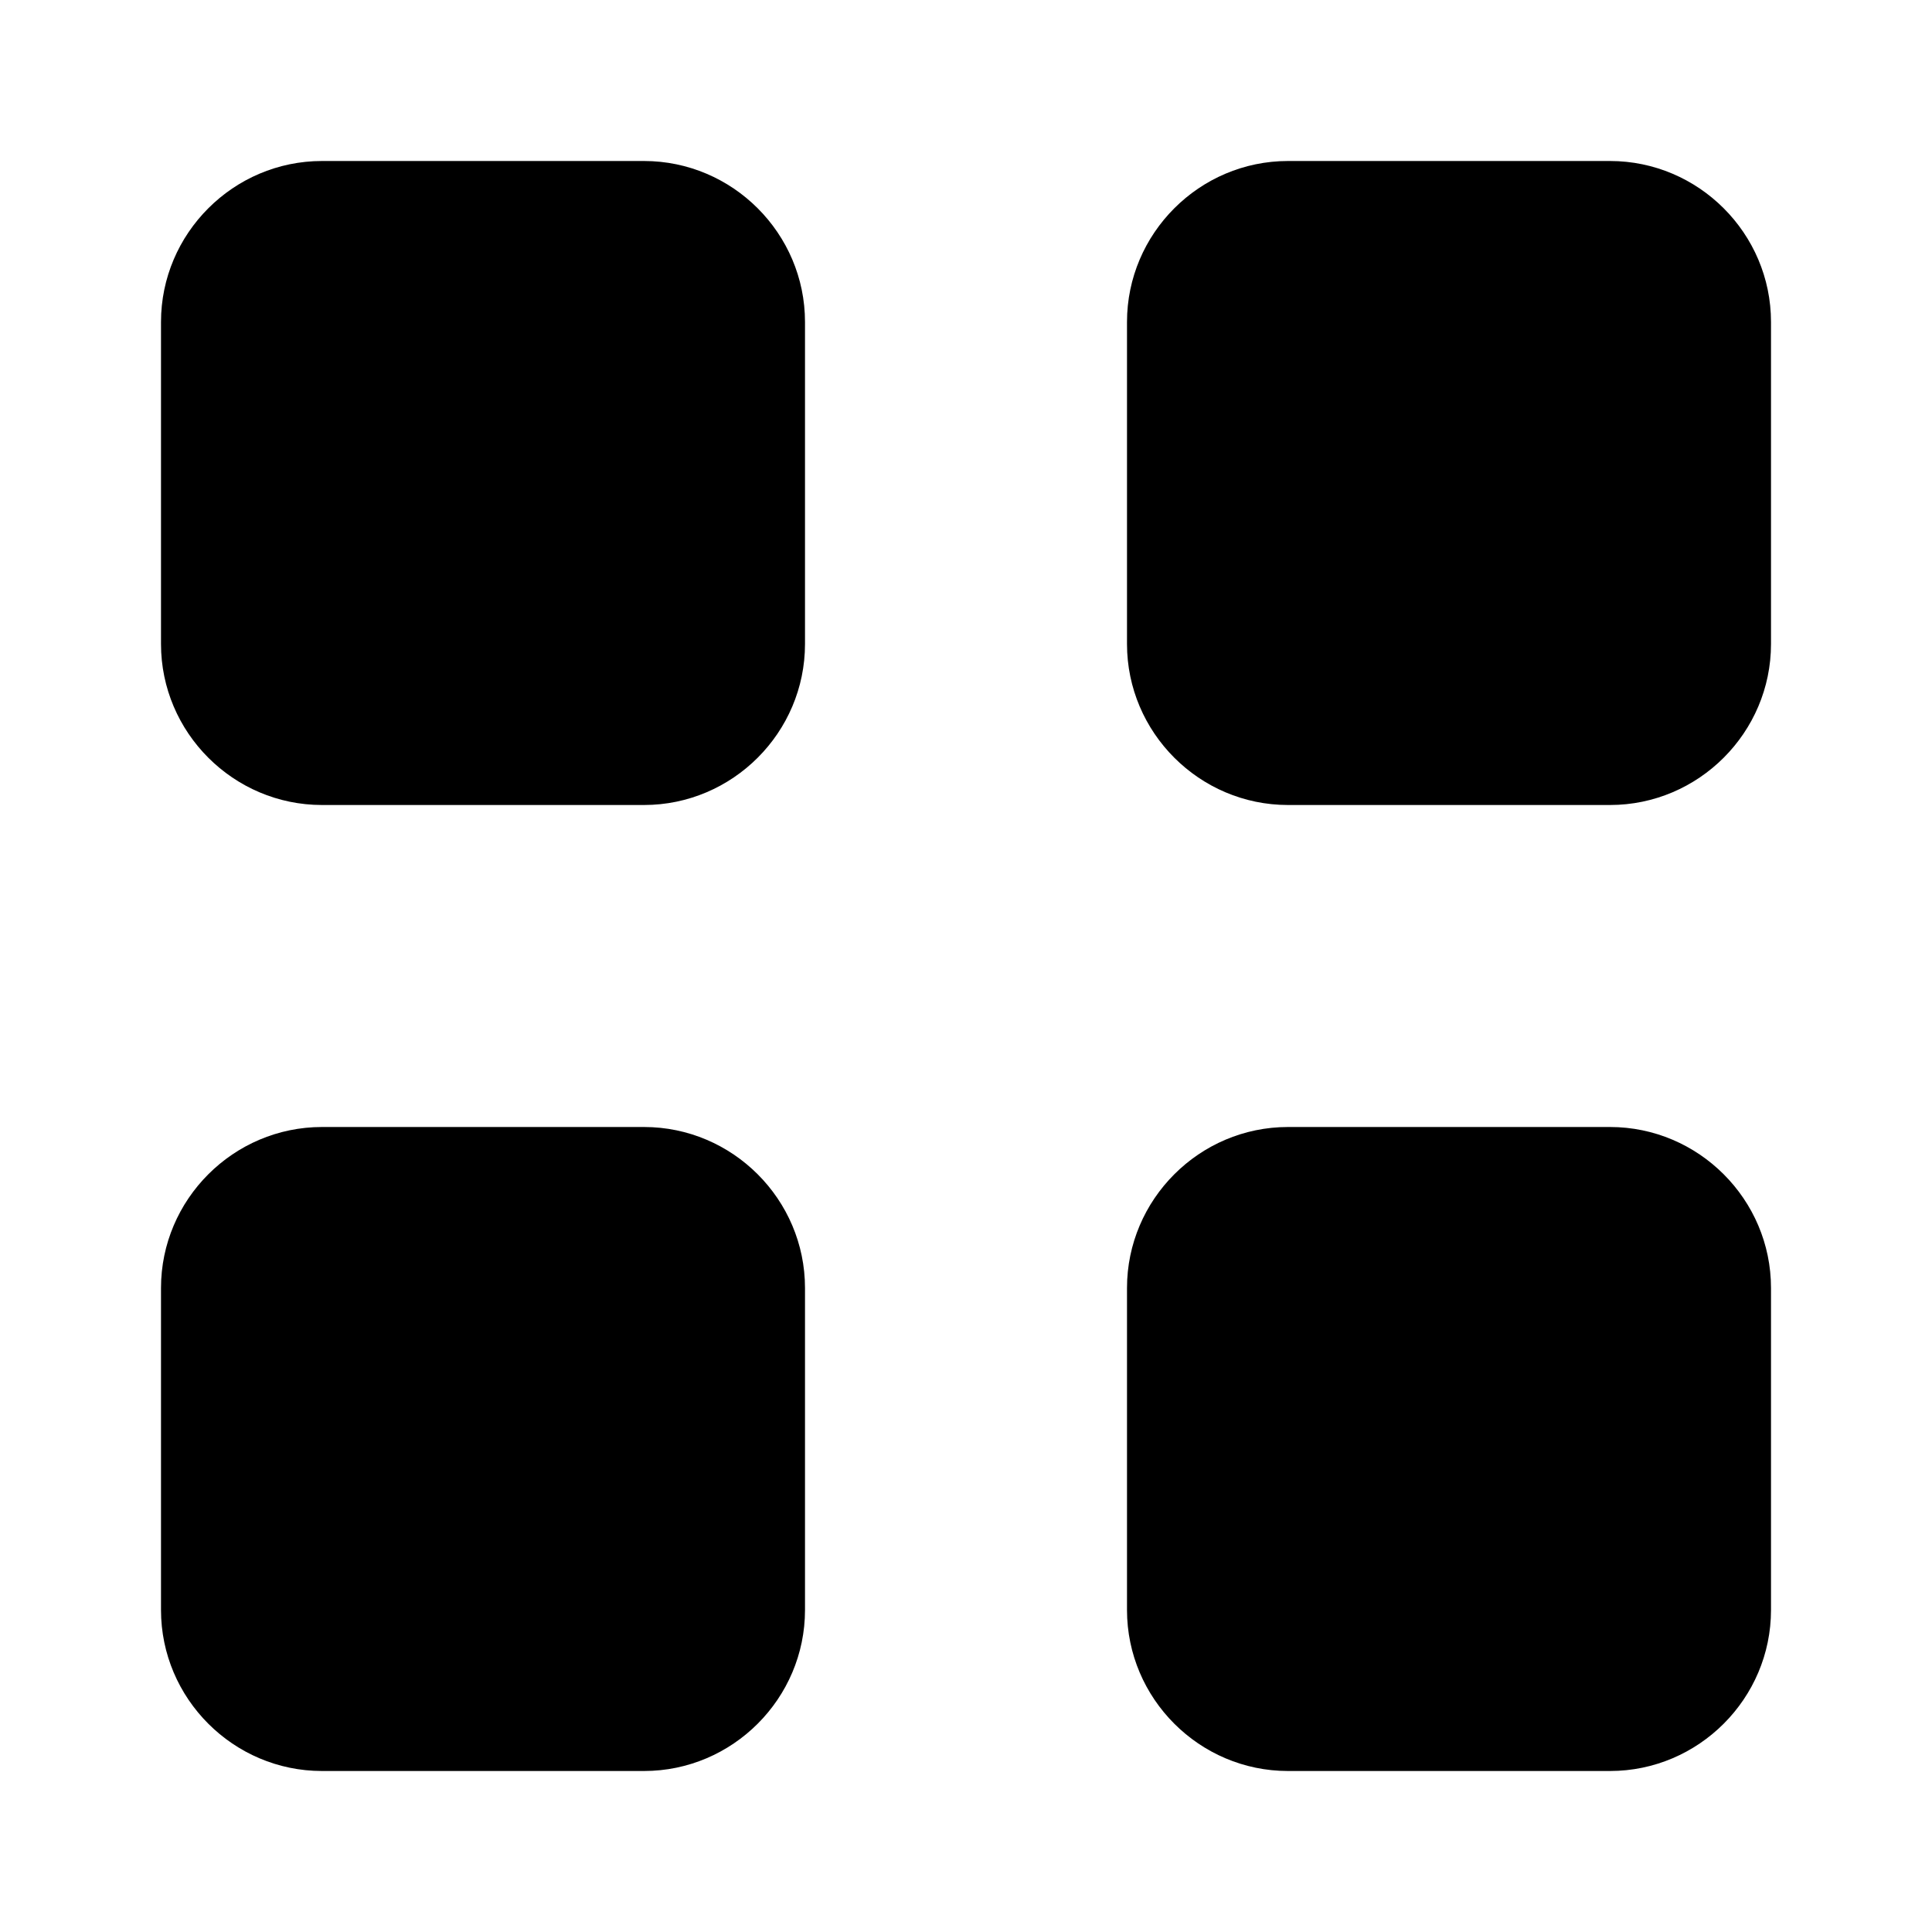
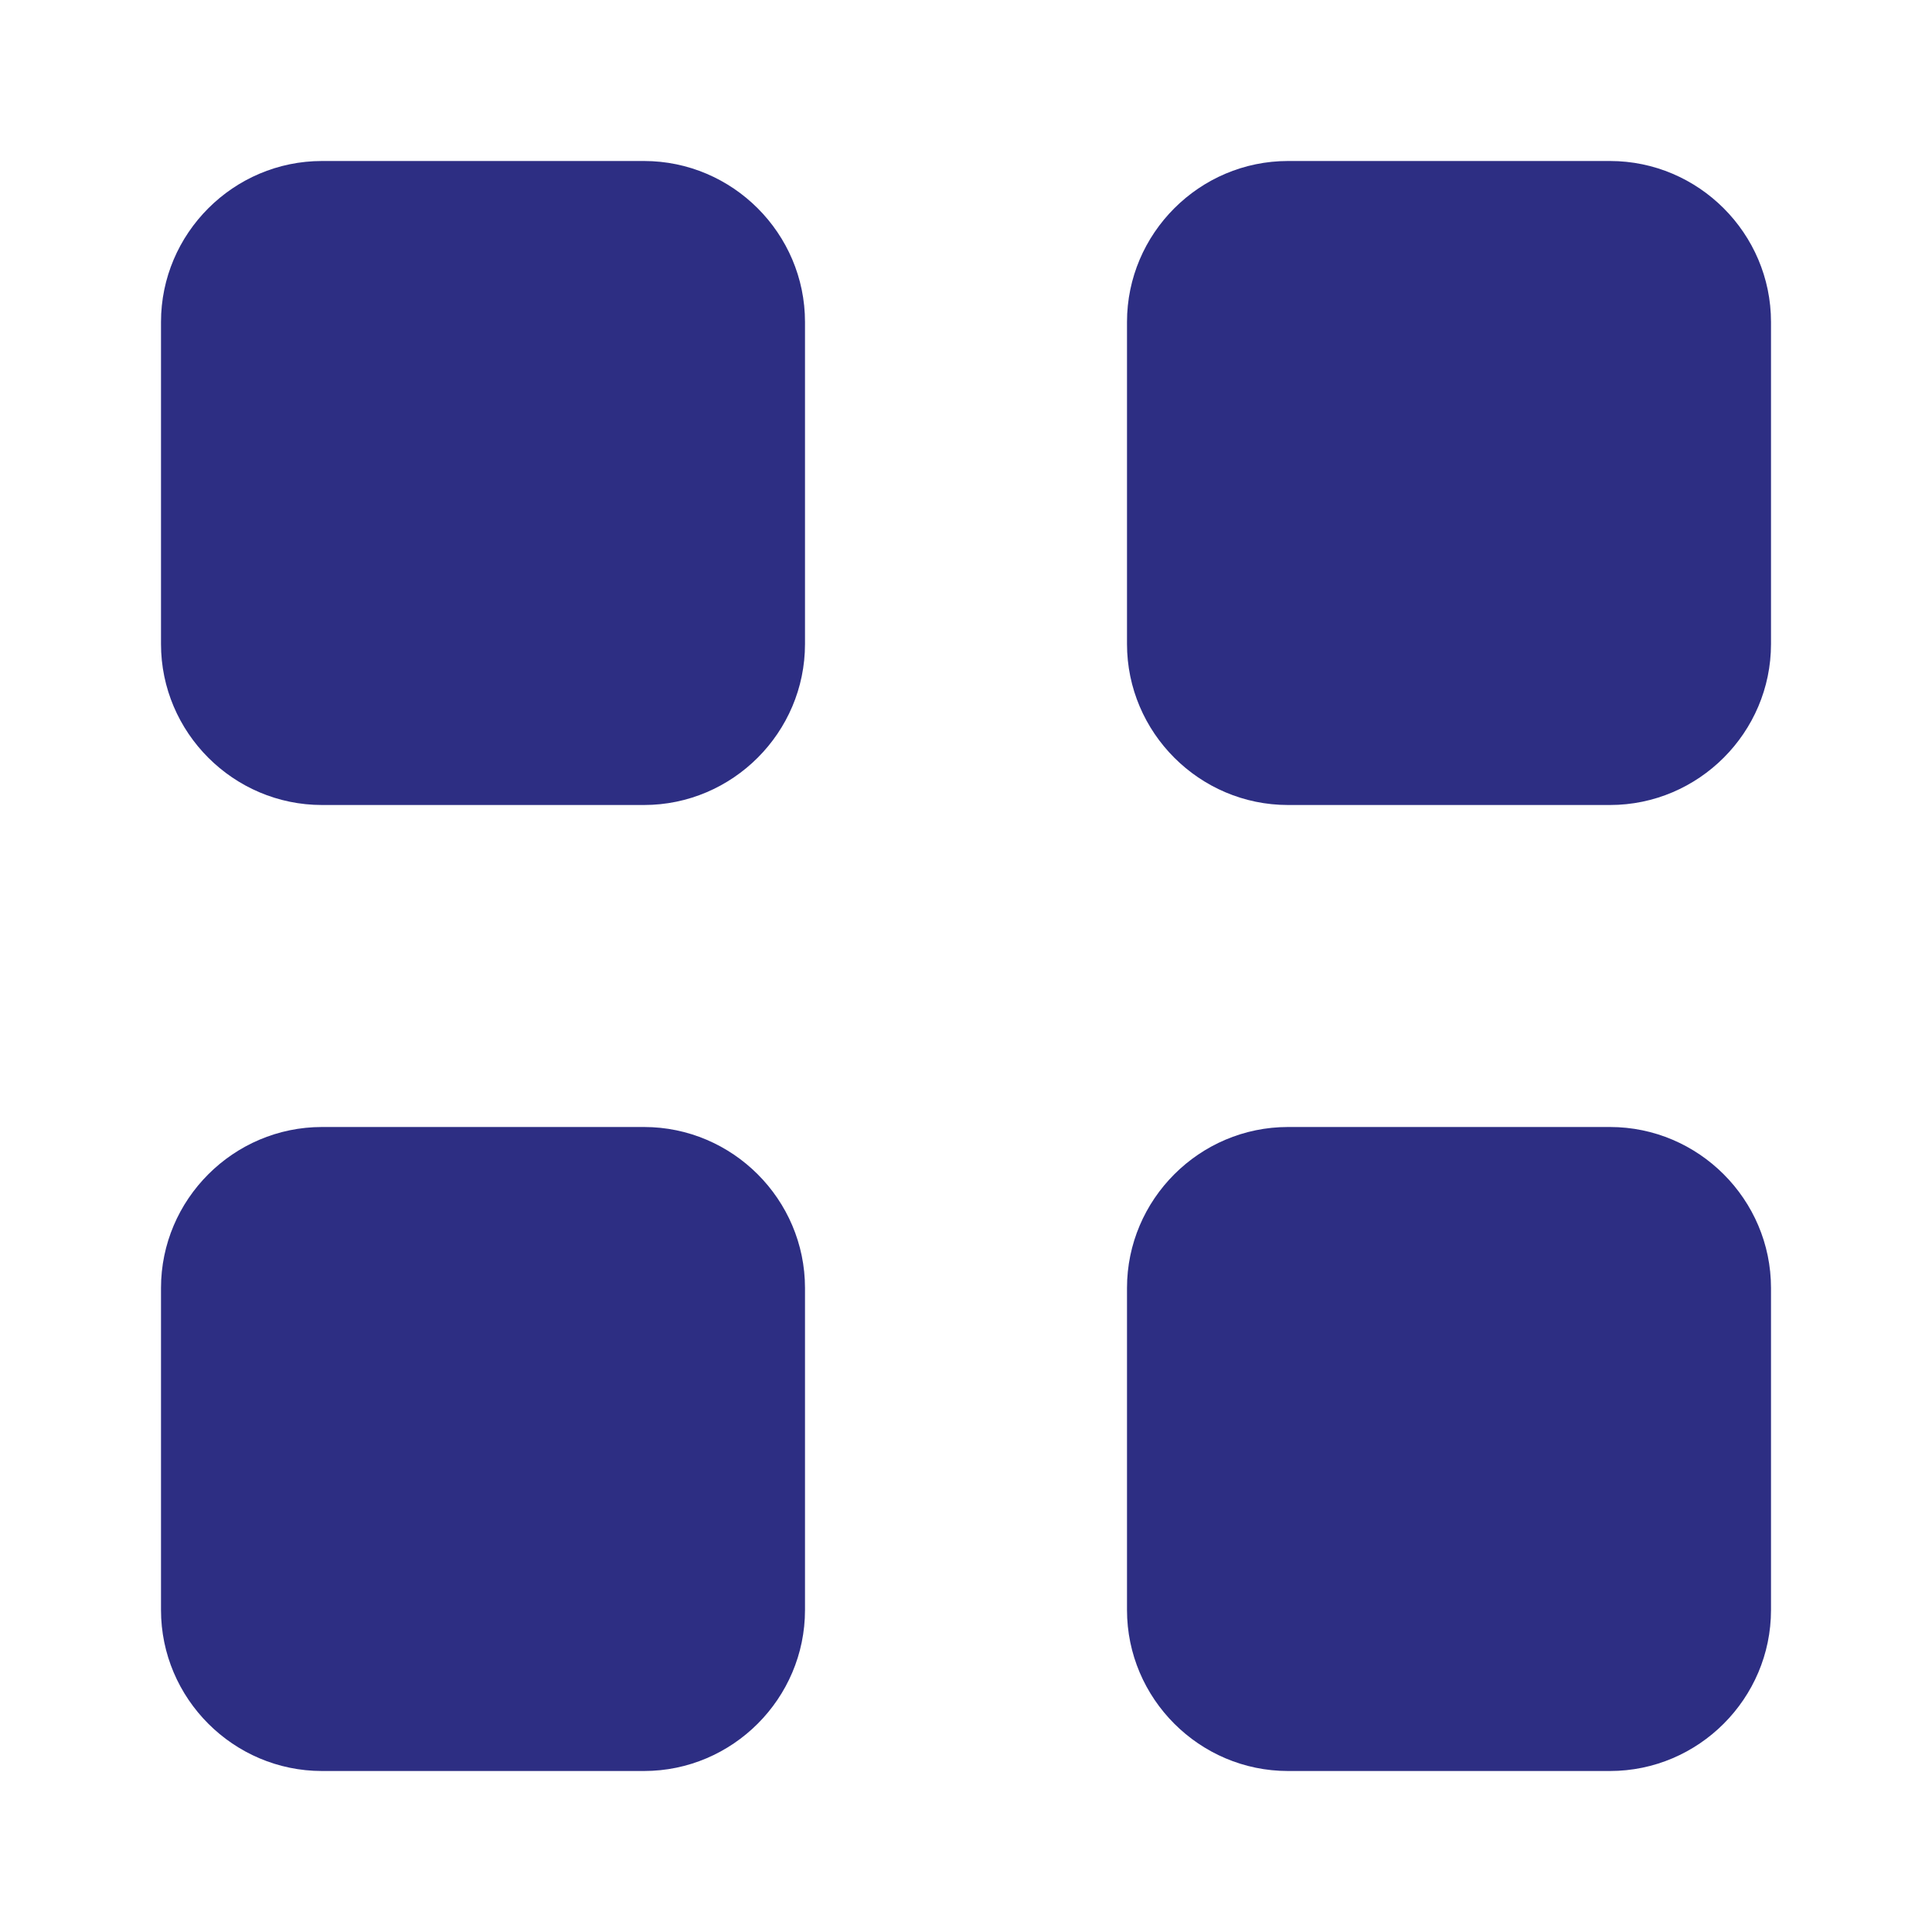
- <svg xmlns="http://www.w3.org/2000/svg" style="enable-background:new 0 0 24 24;" version="1.1" viewBox="0 0 24 24" xml:space="preserve">
-   <g id="info" />
+ <svg xmlns="http://www.w3.org/2000/svg" id="Layer_1" version="1.1" viewBox="0 0 24 24">
+   <defs>
+     <style>
+       .st0 {
+         fill: #2d2e83;
+       }
+     </style>
+   </defs>
  <g id="icons">
    <g id="block">
-       <path d="M8,2H4C2.9,2,2,2.9,2,4v4c0,1.1,0.9,2,2,2h4c1.1,0,2-0.9,2-2V4C10,2.9,9.1,2,8,2z" />
-       <path d="M20,2h-4c-1.1,0-2,0.9-2,2v4c0,1.1,0.9,2,2,2h4c1.1,0,2-0.9,2-2V4C22,2.9,21.1,2,20,2z" />
-       <path d="M8,14H4c-1.1,0-2,0.9-2,2v4c0,1.1,0.9,2,2,2h4c1.1,0,2-0.9,2-2v-4C10,14.9,9.1,14,8,14z" />
-       <path d="M20,14h-4c-1.1,0-2,0.9-2,2v4c0,1.1,0.9,2,2,2h4c1.1,0,2-0.9,2-2v-4C22,14.9,21.1,14,20,14z" />
+       <path class="st0" d="M8,2h-4c-1.1,0-2,.9-2,2v4c0,1.1.9,2,2,2h4c1.1,0,2-.9,2-2v-4c0-1.1-.9-2-2-2Z" />
+       <path class="st0" d="M20,2h-4c-1.1,0-2,.9-2,2v4c0,1.1.9,2,2,2h4c1.1,0,2-.9,2-2v-4c0-1.1-.9-2-2-2Z" />
+       <path class="st0" d="M8,14h-4c-1.1,0-2,.9-2,2v4c0,1.1.9,2,2,2h4c1.1,0,2-.9,2-2v-4c0-1.1-.9-2-2-2Z" />
+       <path class="st0" d="M20,14h-4c-1.1,0-2,.9-2,2v4c0,1.1.9,2,2,2h4c1.1,0,2-.9,2-2v-4c0-1.1-.9-2-2-2Z" />
    </g>
  </g>
</svg>
